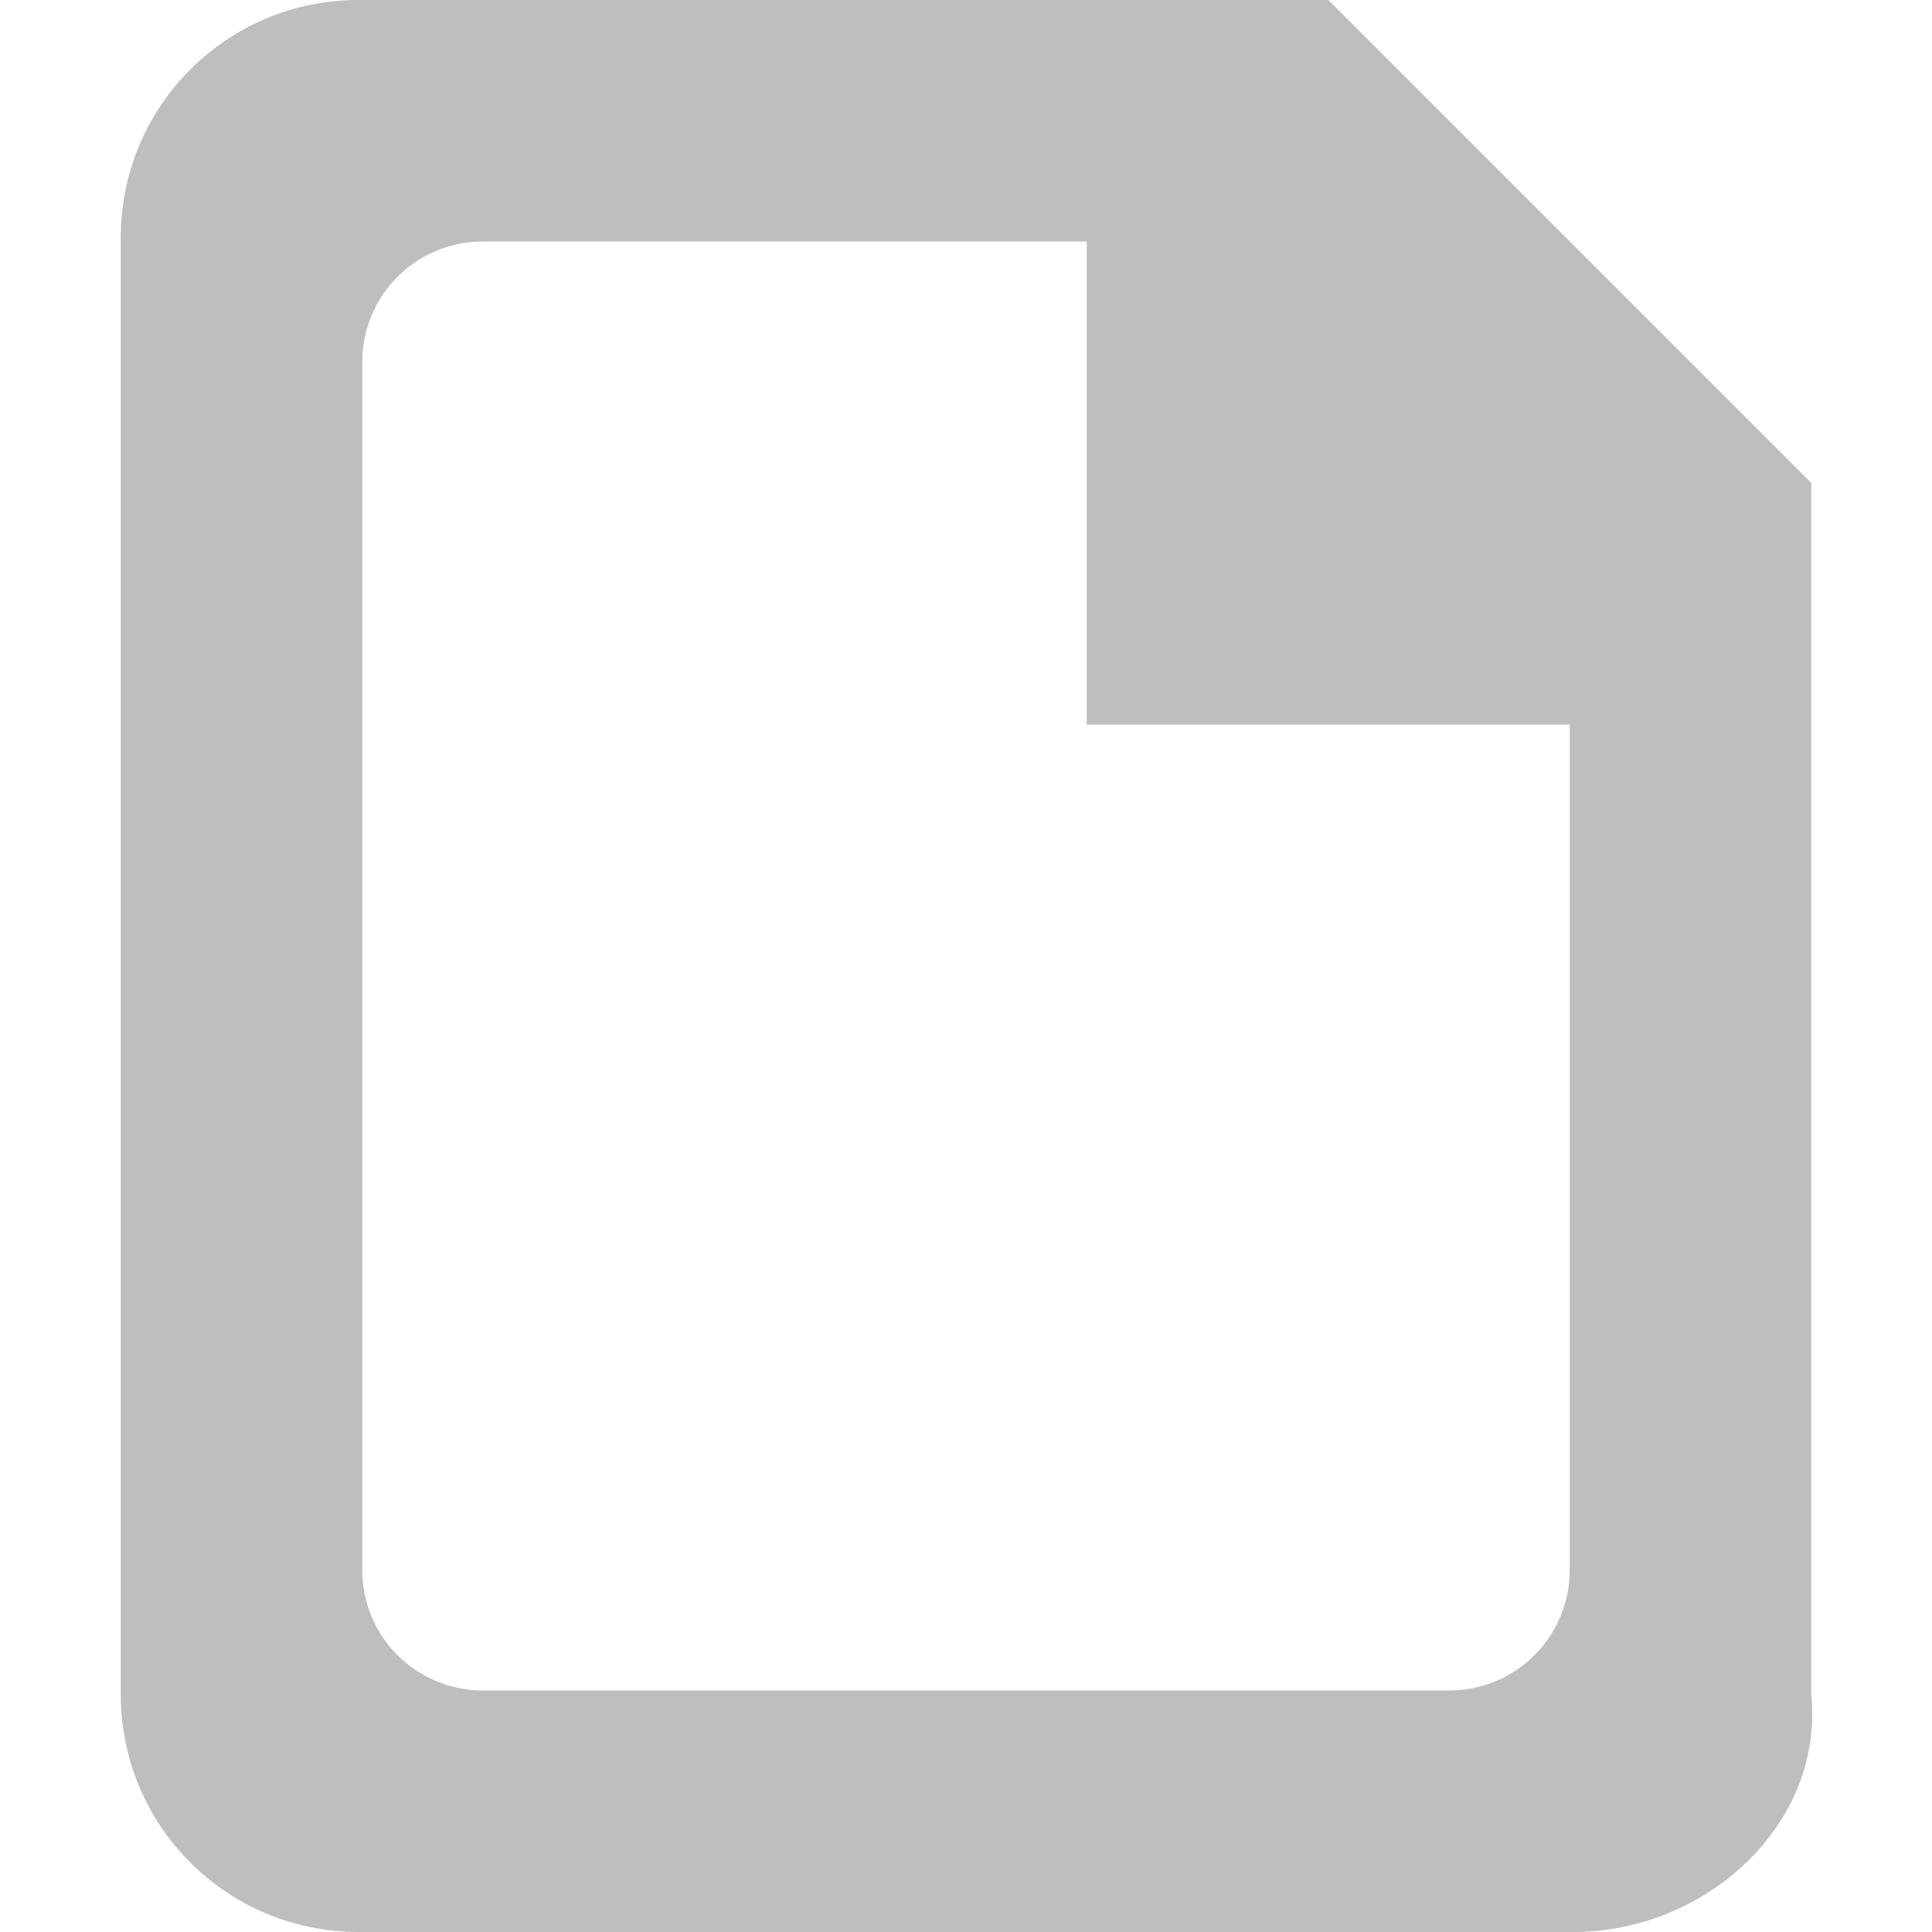
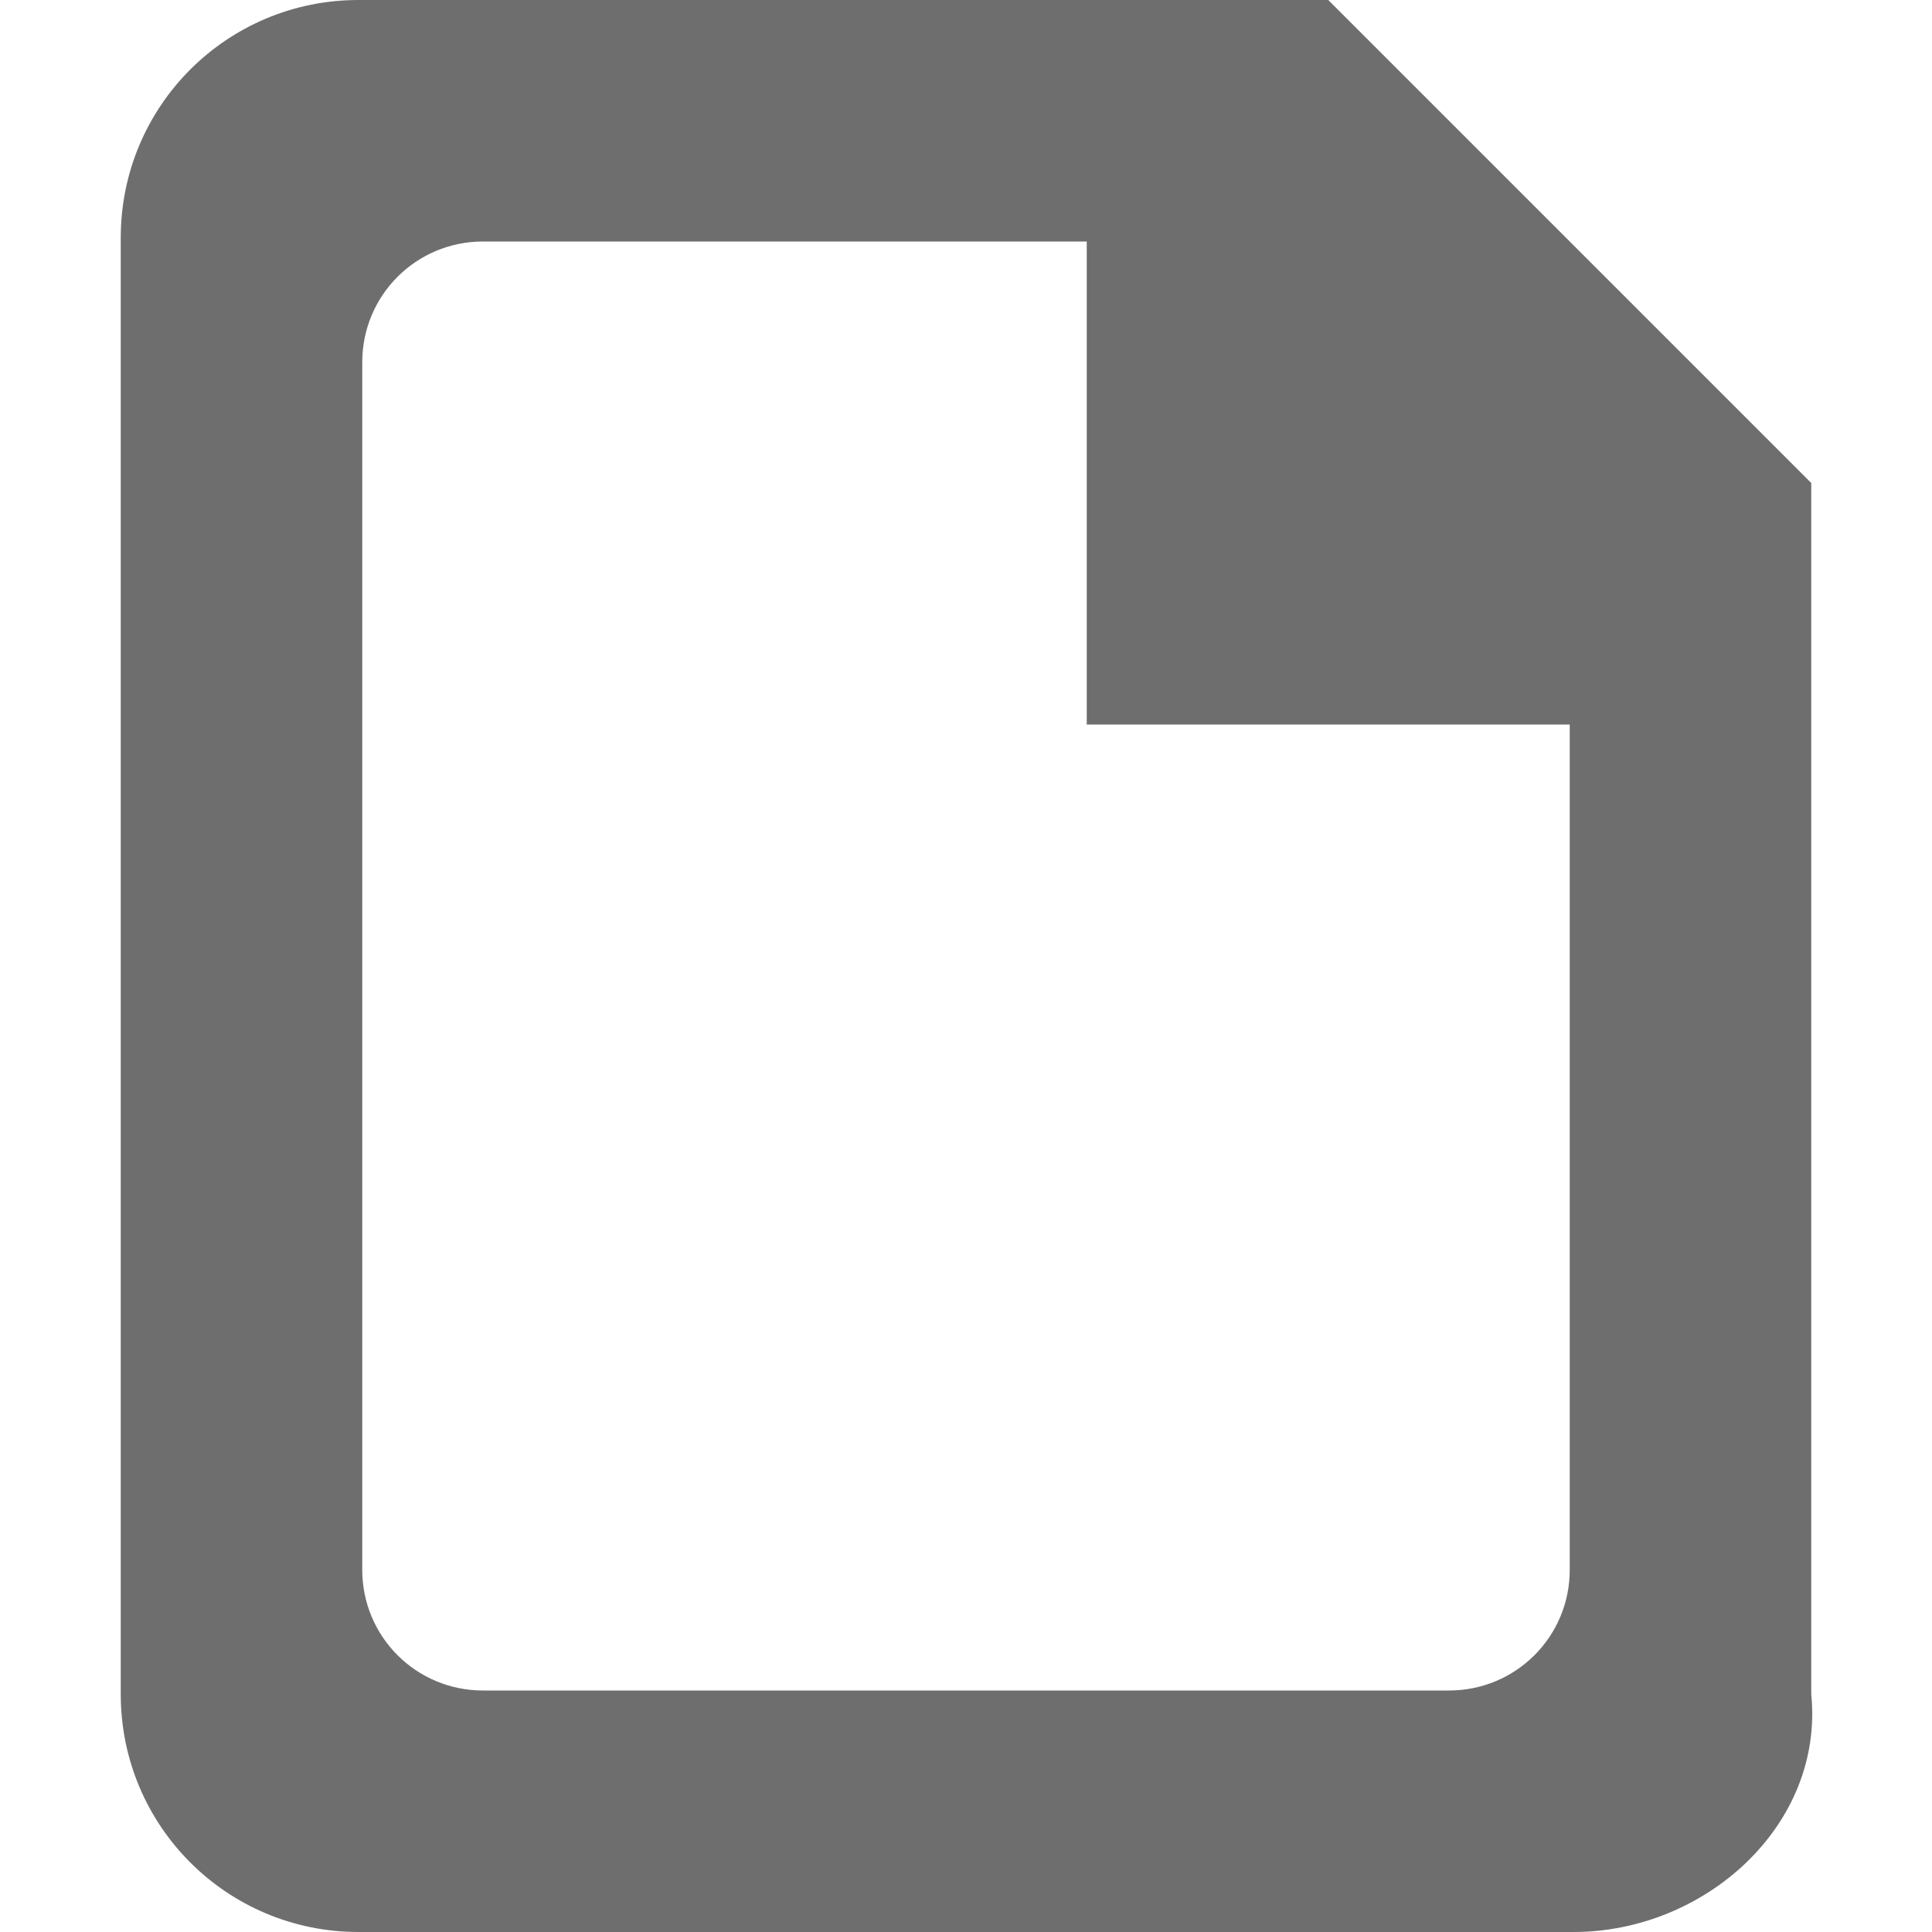
<svg xmlns="http://www.w3.org/2000/svg" xmlns:xlink="http://www.w3.org/1999/xlink" id="svg7384" version="1.1" height="16" width="16">
  <defs id="defs7386">
    <radialGradient xlink:href="#StandardGradient" id="radialGradient3831" cx="9" cy="10.333" fx="9" fy="10.333" r="7" gradientTransform="matrix(1.571429,0,0,1,-5.142857,-0.3333329)" gradientUnits="userSpaceOnUse" />
    <linearGradient id="StandardGradient" gradientTransform="scale(0.9219544,1.084652)" x1="11.999" y1="0.922" x2="11.999" y2="19.387" gradientUnits="userSpaceOnUse">
      <stop style="stop-color:#000000;stop-opacity:0.235;" offset="0" id="stop3283" />
      <stop id="stop3846" offset="0.7" style="stop-color:#000000;stop-opacity:0.392;" />
      <stop style="stop-color:#000000;stop-opacity:0.549;" offset="1" id="stop2651" />
    </linearGradient>
  </defs>
  <g transform="translate(-482,-176)" id="layer9" style="display:inline" />
  <g transform="translate(-482,-176)" id="layer10" />
  <g transform="translate(-482,-176)" id="layer11" />
  <g transform="translate(-482,-176)" id="layer12" />
  <g transform="translate(-482,-176)" id="layer13">
    <g transform="translate(254.0002,-820)" id="g40072" />
-     <path style="color:#000000;fill:#bebebe;fill-opacity:1;fill-rule:nonzero;stroke:none;stroke-width:1;marker:none;visibility:visible;display:inline;overflow:visible;enable-background:accumulate" d="M 2.969,0 C 1.879,0 1,0.879 1,1.969 l 0,12.062 C 1,15.121 1.879,16 2.969,16 l 10.062,0 C 14.121,16 15.108,15.115 15,14.031 L 15,4 11,0 z M 4,2 l 5,0 0,4 4,0 0,7 c 0,0.554 -0.446,1 -1,1 L 4,14 C 3.446,14 3,13.554 3,13 L 3,3 C 3,2.446 3.446,2 4,2 z" transform="translate(482,176)" id="path3028" />
+     <path style="color:#000000;fill:#6e6e6e;fill-opacity:1;fill-rule:nonzero;stroke:none;stroke-width:1;marker:none;visibility:visible;display:inline;overflow:visible;enable-background:accumulate" d="M 2.969,0 C 1.879,0 1,0.879 1,1.969 l 0,12.062 C 1,15.121 1.879,16 2.969,16 l 10.062,0 C 14.121,16 15.108,15.115 15,14.031 L 15,4 11,0 z M 4,2 l 5,0 0,4 4,0 0,7 c 0,0.554 -0.446,1 -1,1 L 4,14 C 3.446,14 3,13.554 3,13 L 3,3 C 3,2.446 3.446,2 4,2 z" transform="translate(482,176)" id="path3028" />
  </g>
  <g transform="translate(-482,-176)" id="layer14" />
  <g transform="translate(-482,-176)" id="layer15" style="display:inline" />
</svg>
